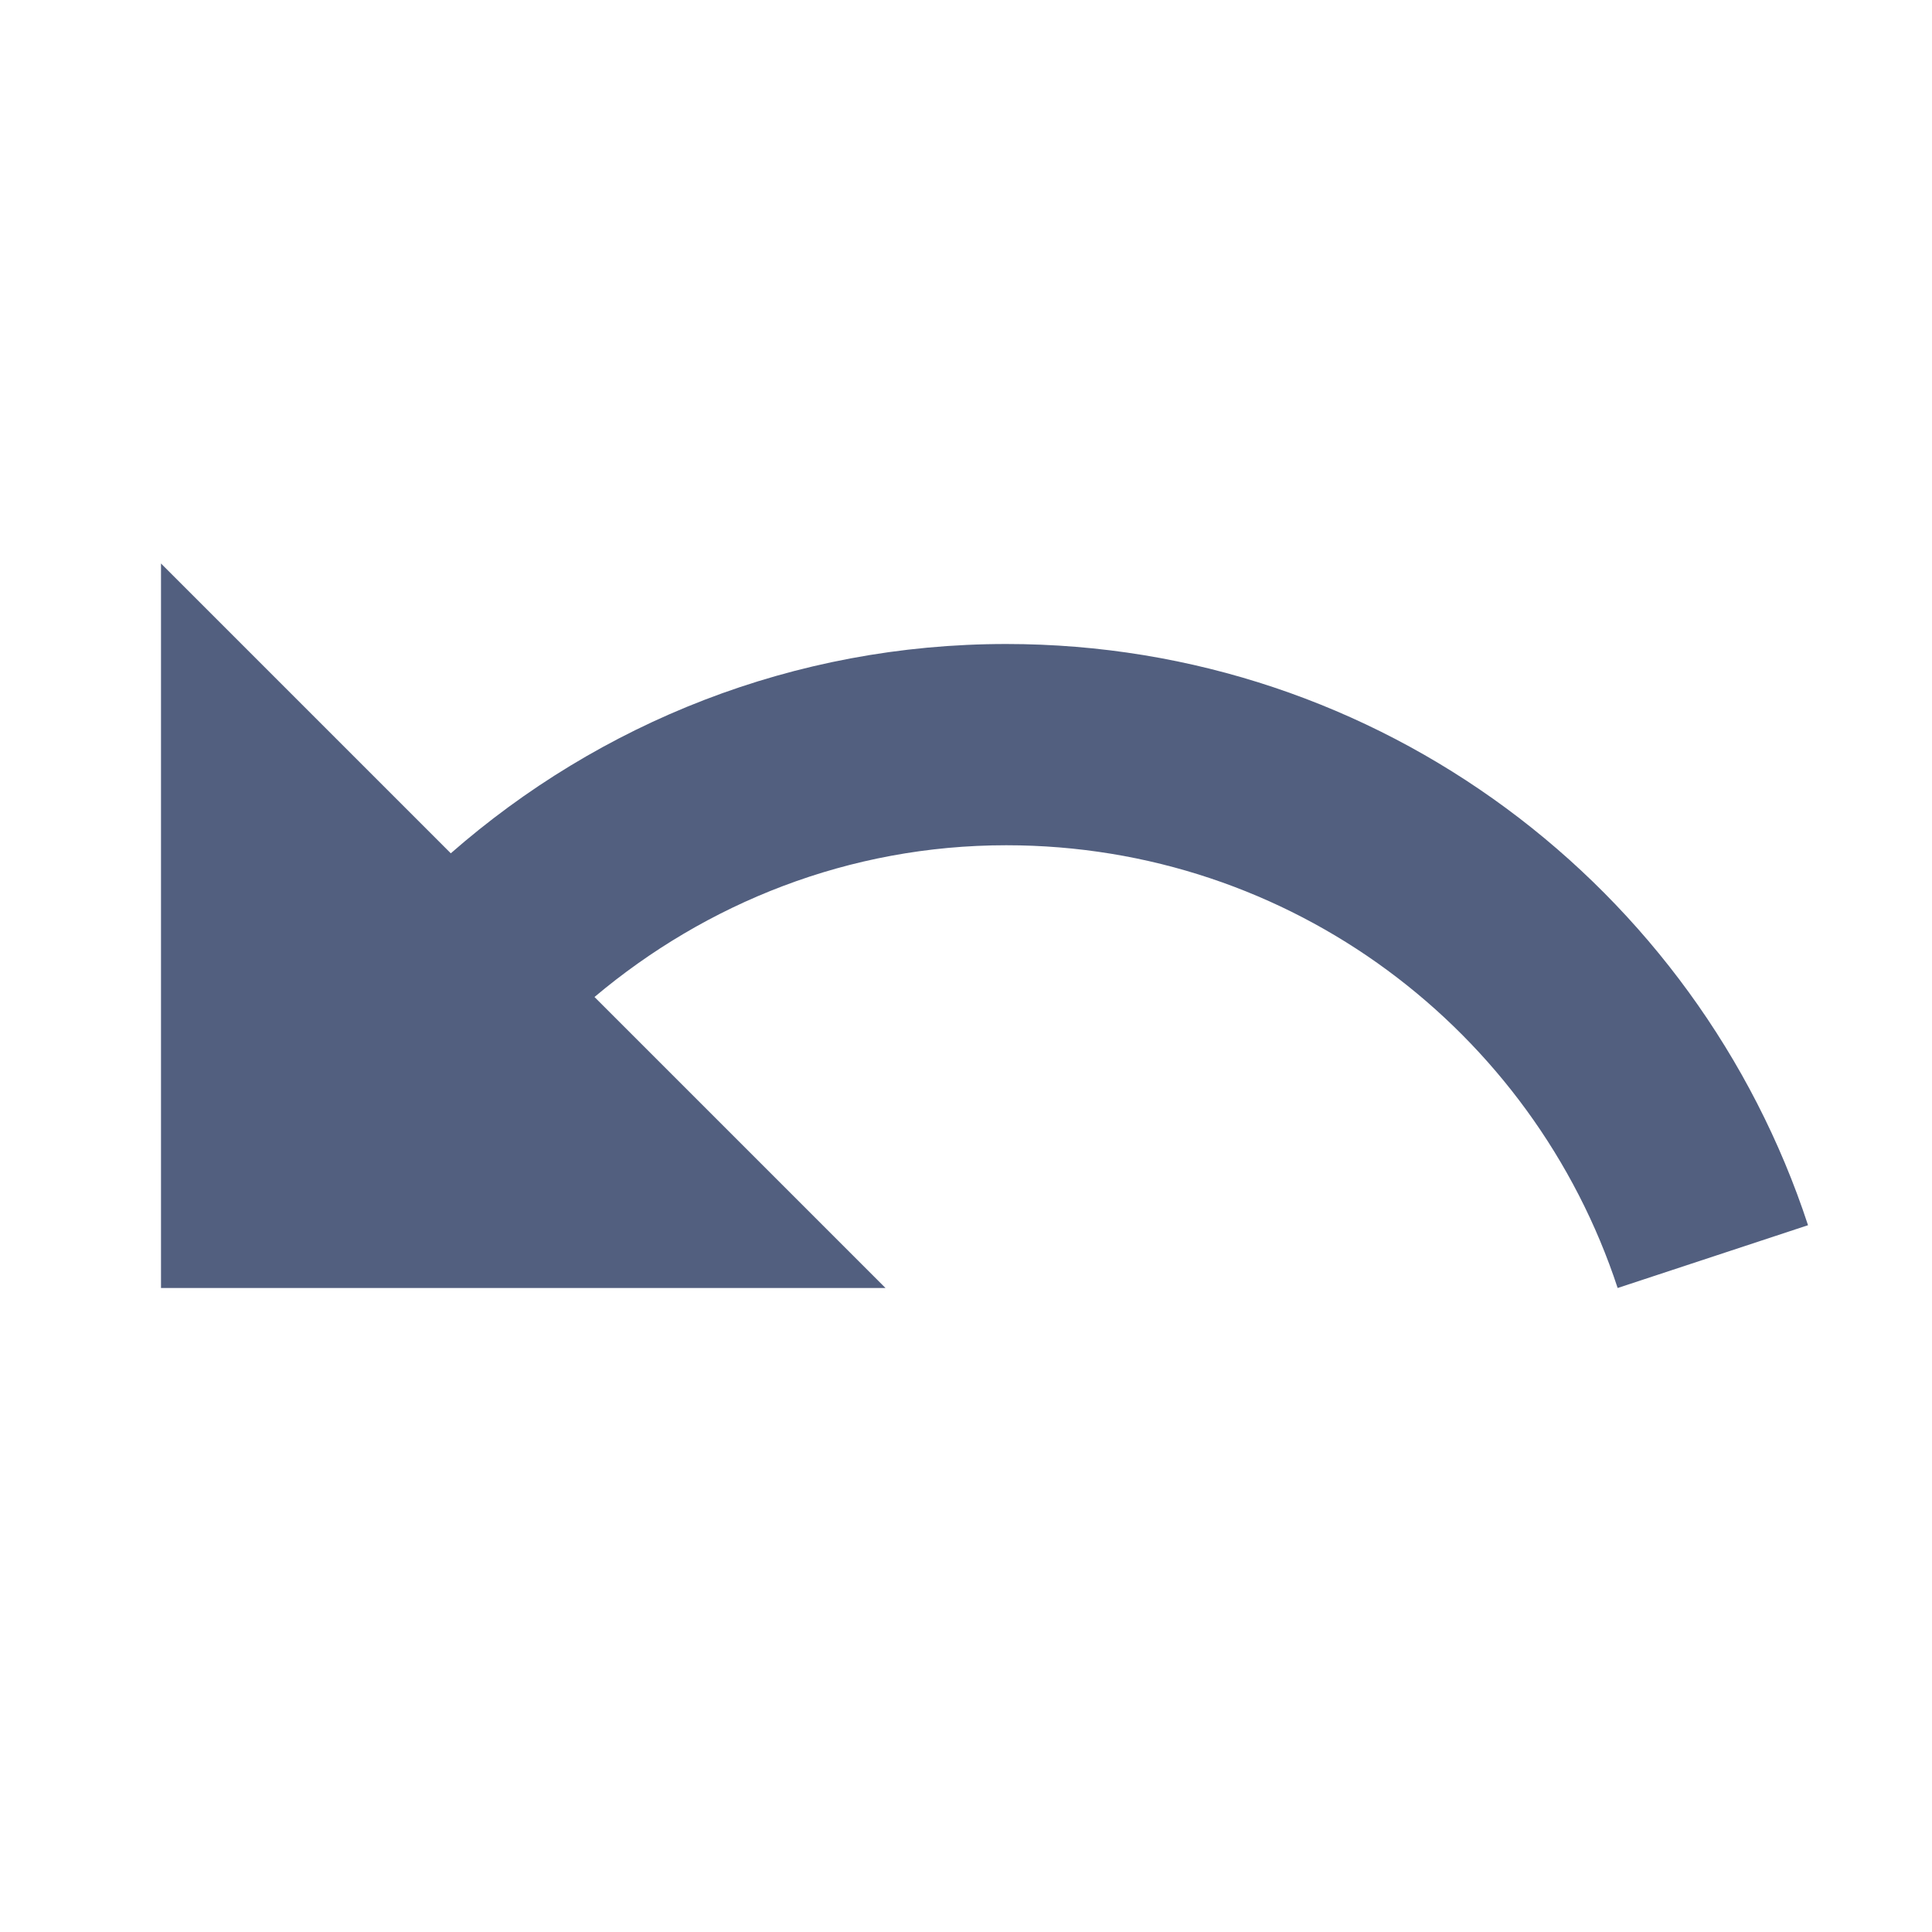
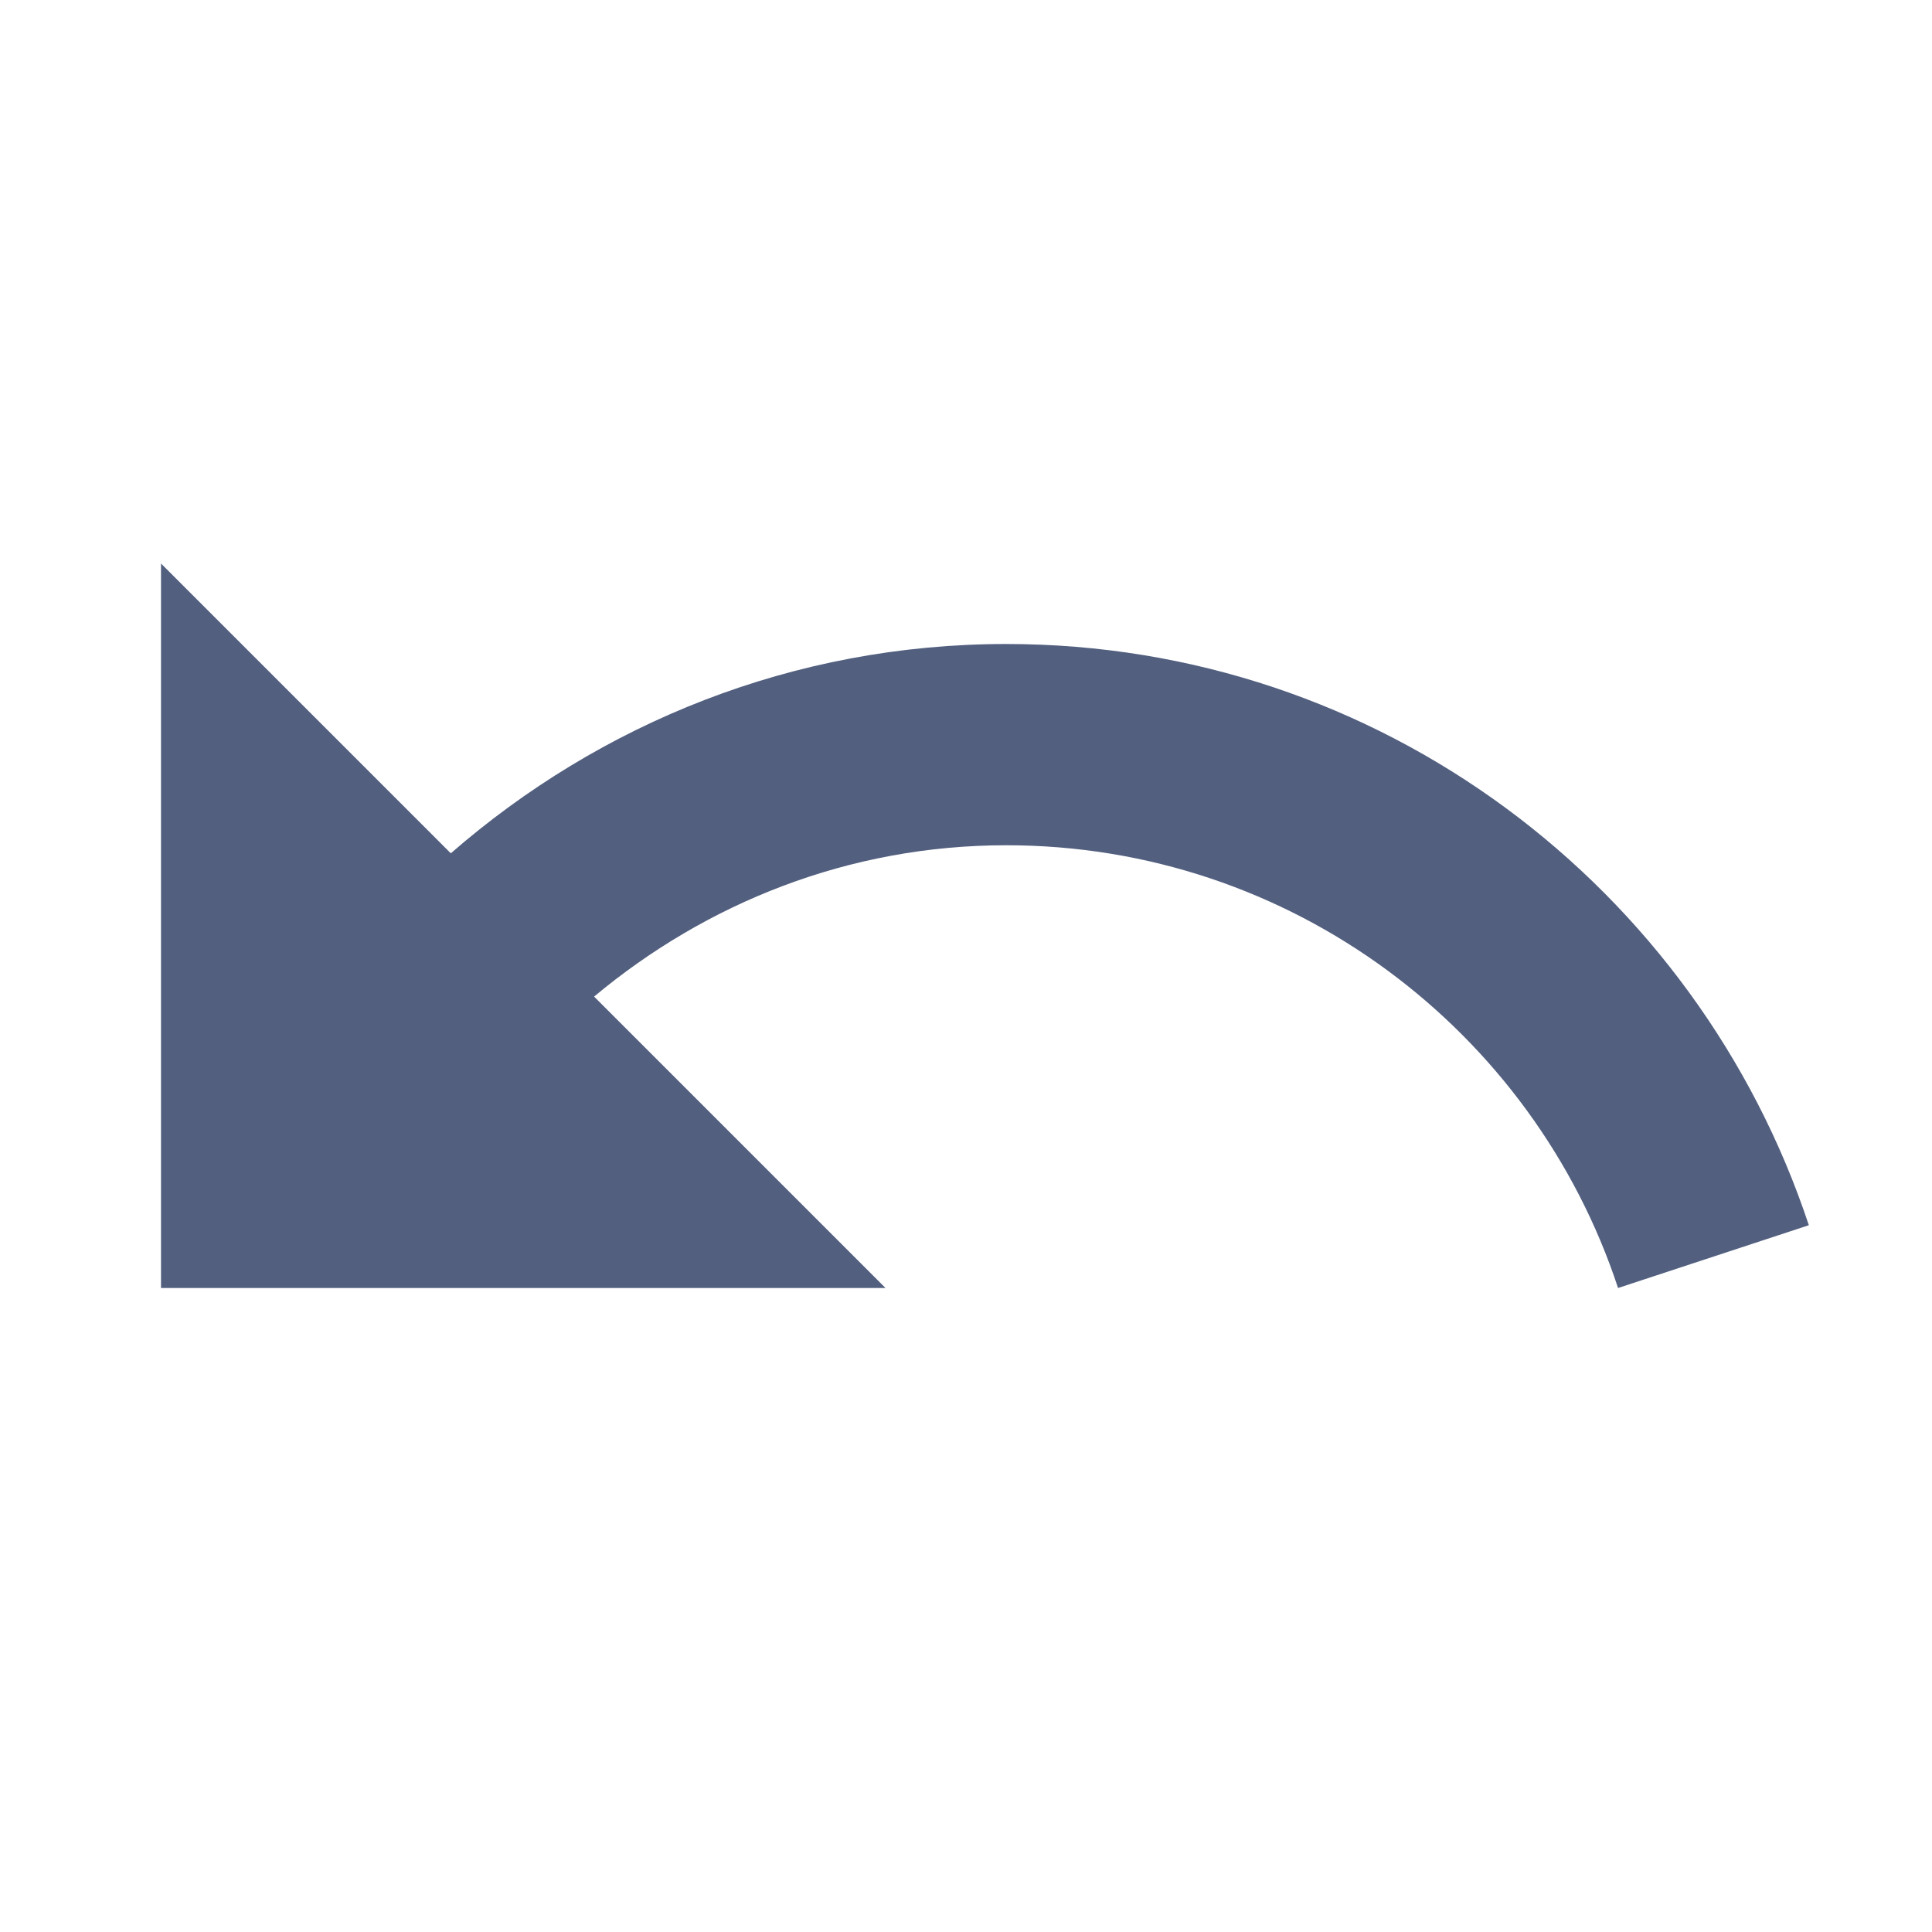
- <svg xmlns="http://www.w3.org/2000/svg" height="20" viewBox="0 0 48 48" width="20">
-   <path d="M25 16c-5.29 0-10.11 1.97-13.8 5.2l-7.2-7.2v18h18l-7.23-7.23c2.77-2.33 6.32-3.77 10.23-3.77 7.09 0 13.09 4.61 15.19 11l4.73-1.56c-2.75-8.38-10.62-14.44-19.92-14.44z" fill="#525F7F" />
-   <path d="M0 0h48v48h-48z" fill="none" />
+ <svg xmlns="http://www.w3.org/2000/svg" width="24" height="24" viewBox="0 0 24 24">
+   <path fill="none" d="M0 0h24v24H0V0z" />
+   <path d="M12.5 8c-2.65 0-5.05.99-6.9 2.6L2 7v9h9l-3.62-3.62c1.39-1.16 3.16-1.88 5.12-1.88 3.54 0 6.55 2.31 7.6 5.5l2.37-.78C21.08 11.03 17.15 8 12.5 8z" fill="#525F7F" />
</svg>
